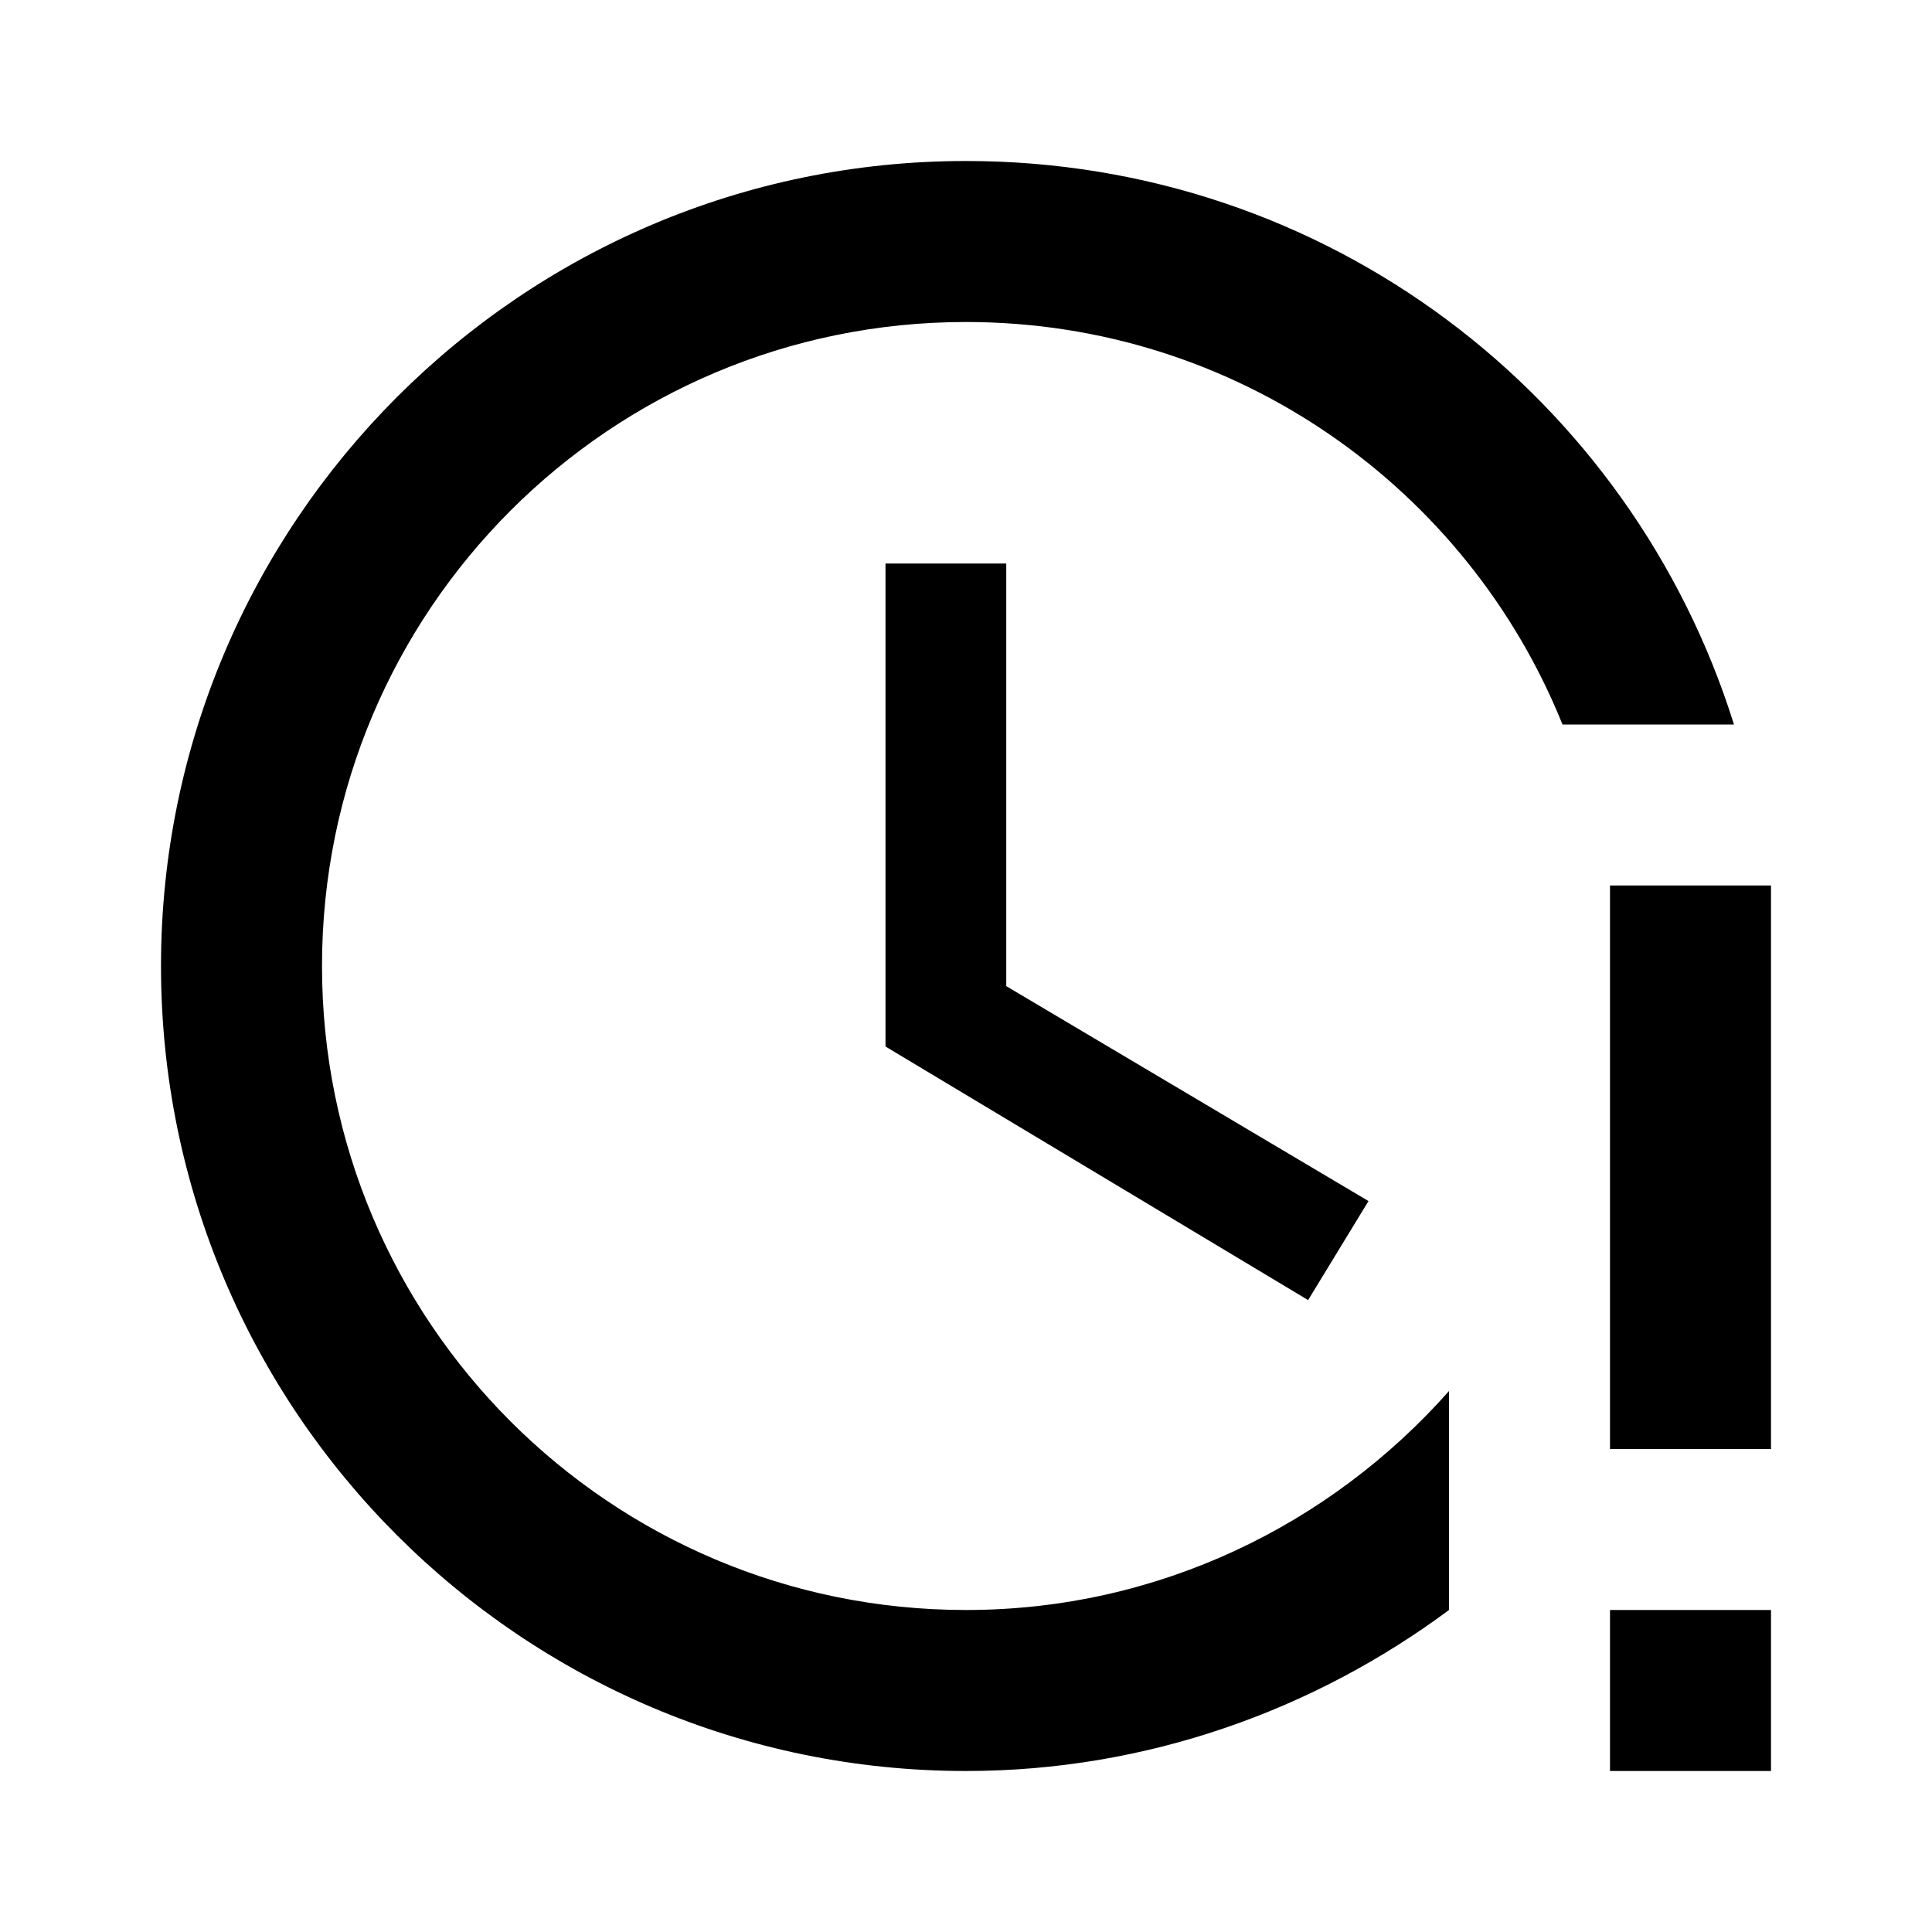
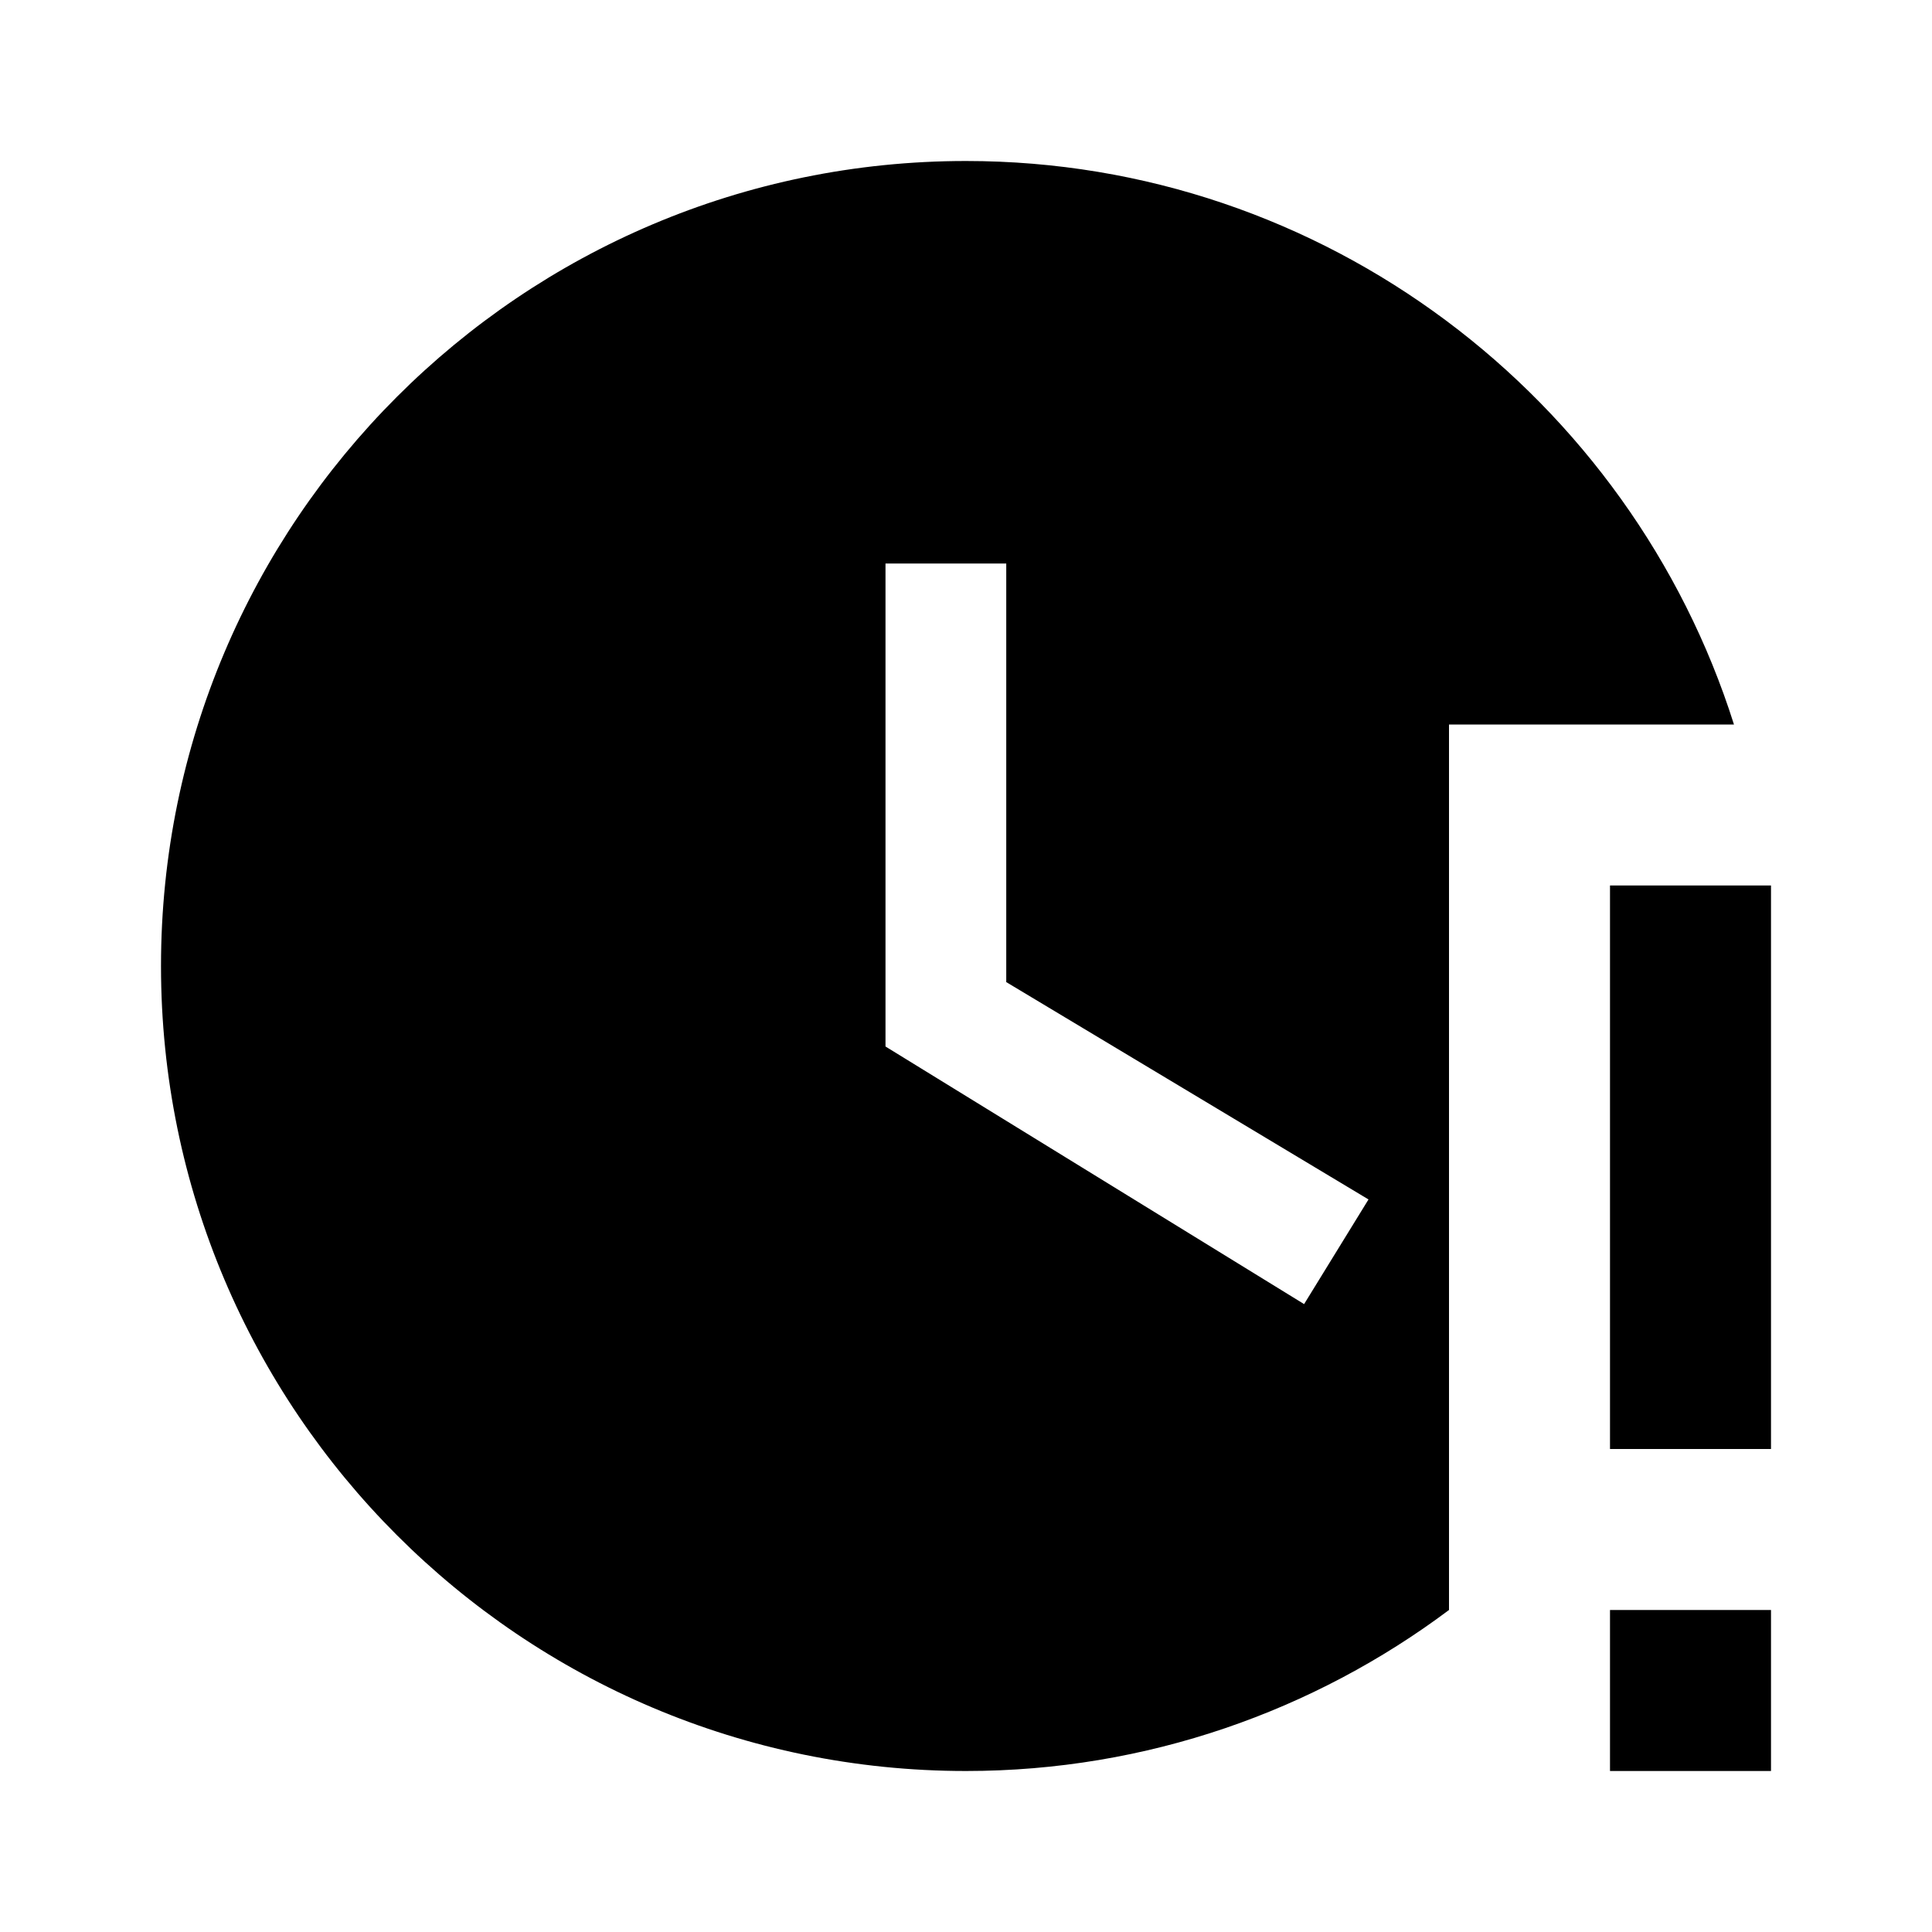
<svg xmlns="http://www.w3.org/2000/svg" version="1.1" width="24" height="24" viewBox="0 0 24 24">
-   <path d="M12,2C6.47,2 2,6.5 2,12C2,17.52 6.48,22 12,22C14.25,22 16.33,21.24 18,20V17.28C16.53,18.94 14.39,20 12,20C7.58,20 4,16.42 4,12C4,7.58 7.58,4 12,4C15.36,4 18.23,6.07 19.41,9H21.54C20.27,4.94 16.5,2 12,2M11,7V13L16.25,16.15L17,14.92L12.5,12.25V7H11M20,11V18H22V11H20M20,20V22H22V20H20Z" />
+   <path d="M12,2C16.46,2 20.26,4.95 21.54,9H18V20C16.33,21.25 14.25,22 12,22C6.48,22 2,17.52 2,12C2,6.48 6.48,2 12,2M16.2,16.2L17,14.9L12.5,12.2V7H11V13L16.2,16.2M20,11H22V18H20V11M20,20H22V22H20V20Z" />
</svg>
